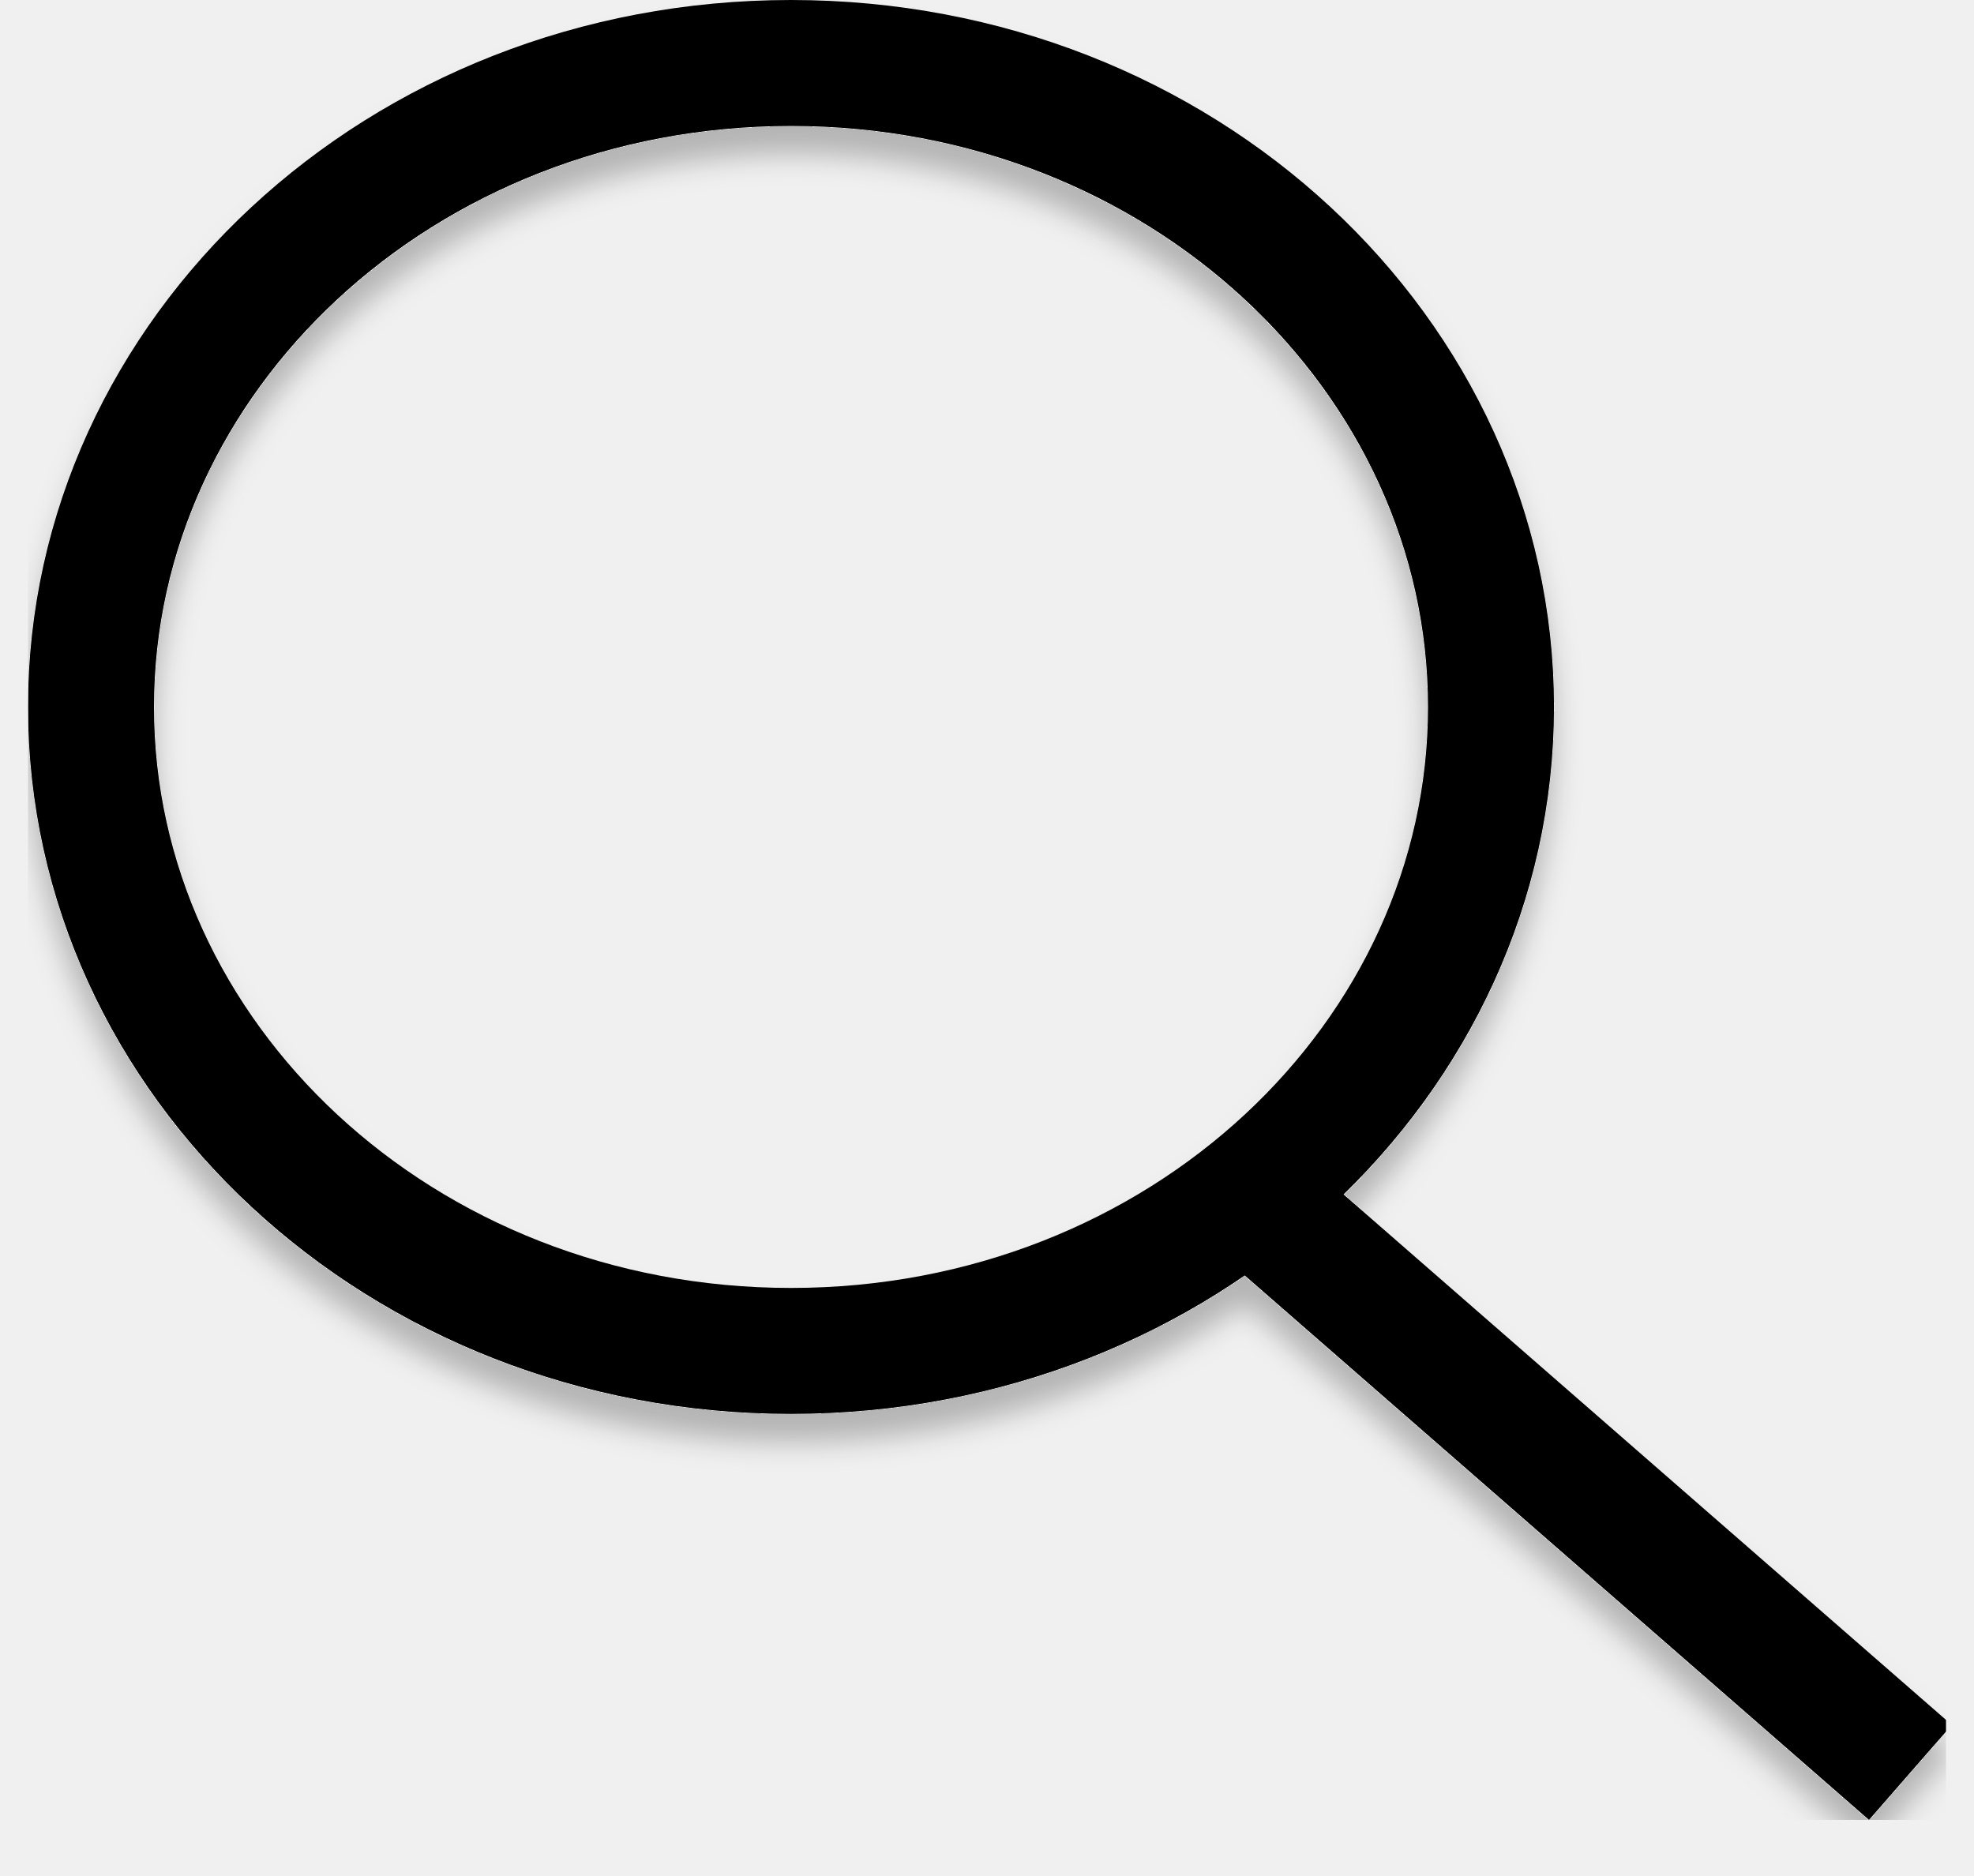
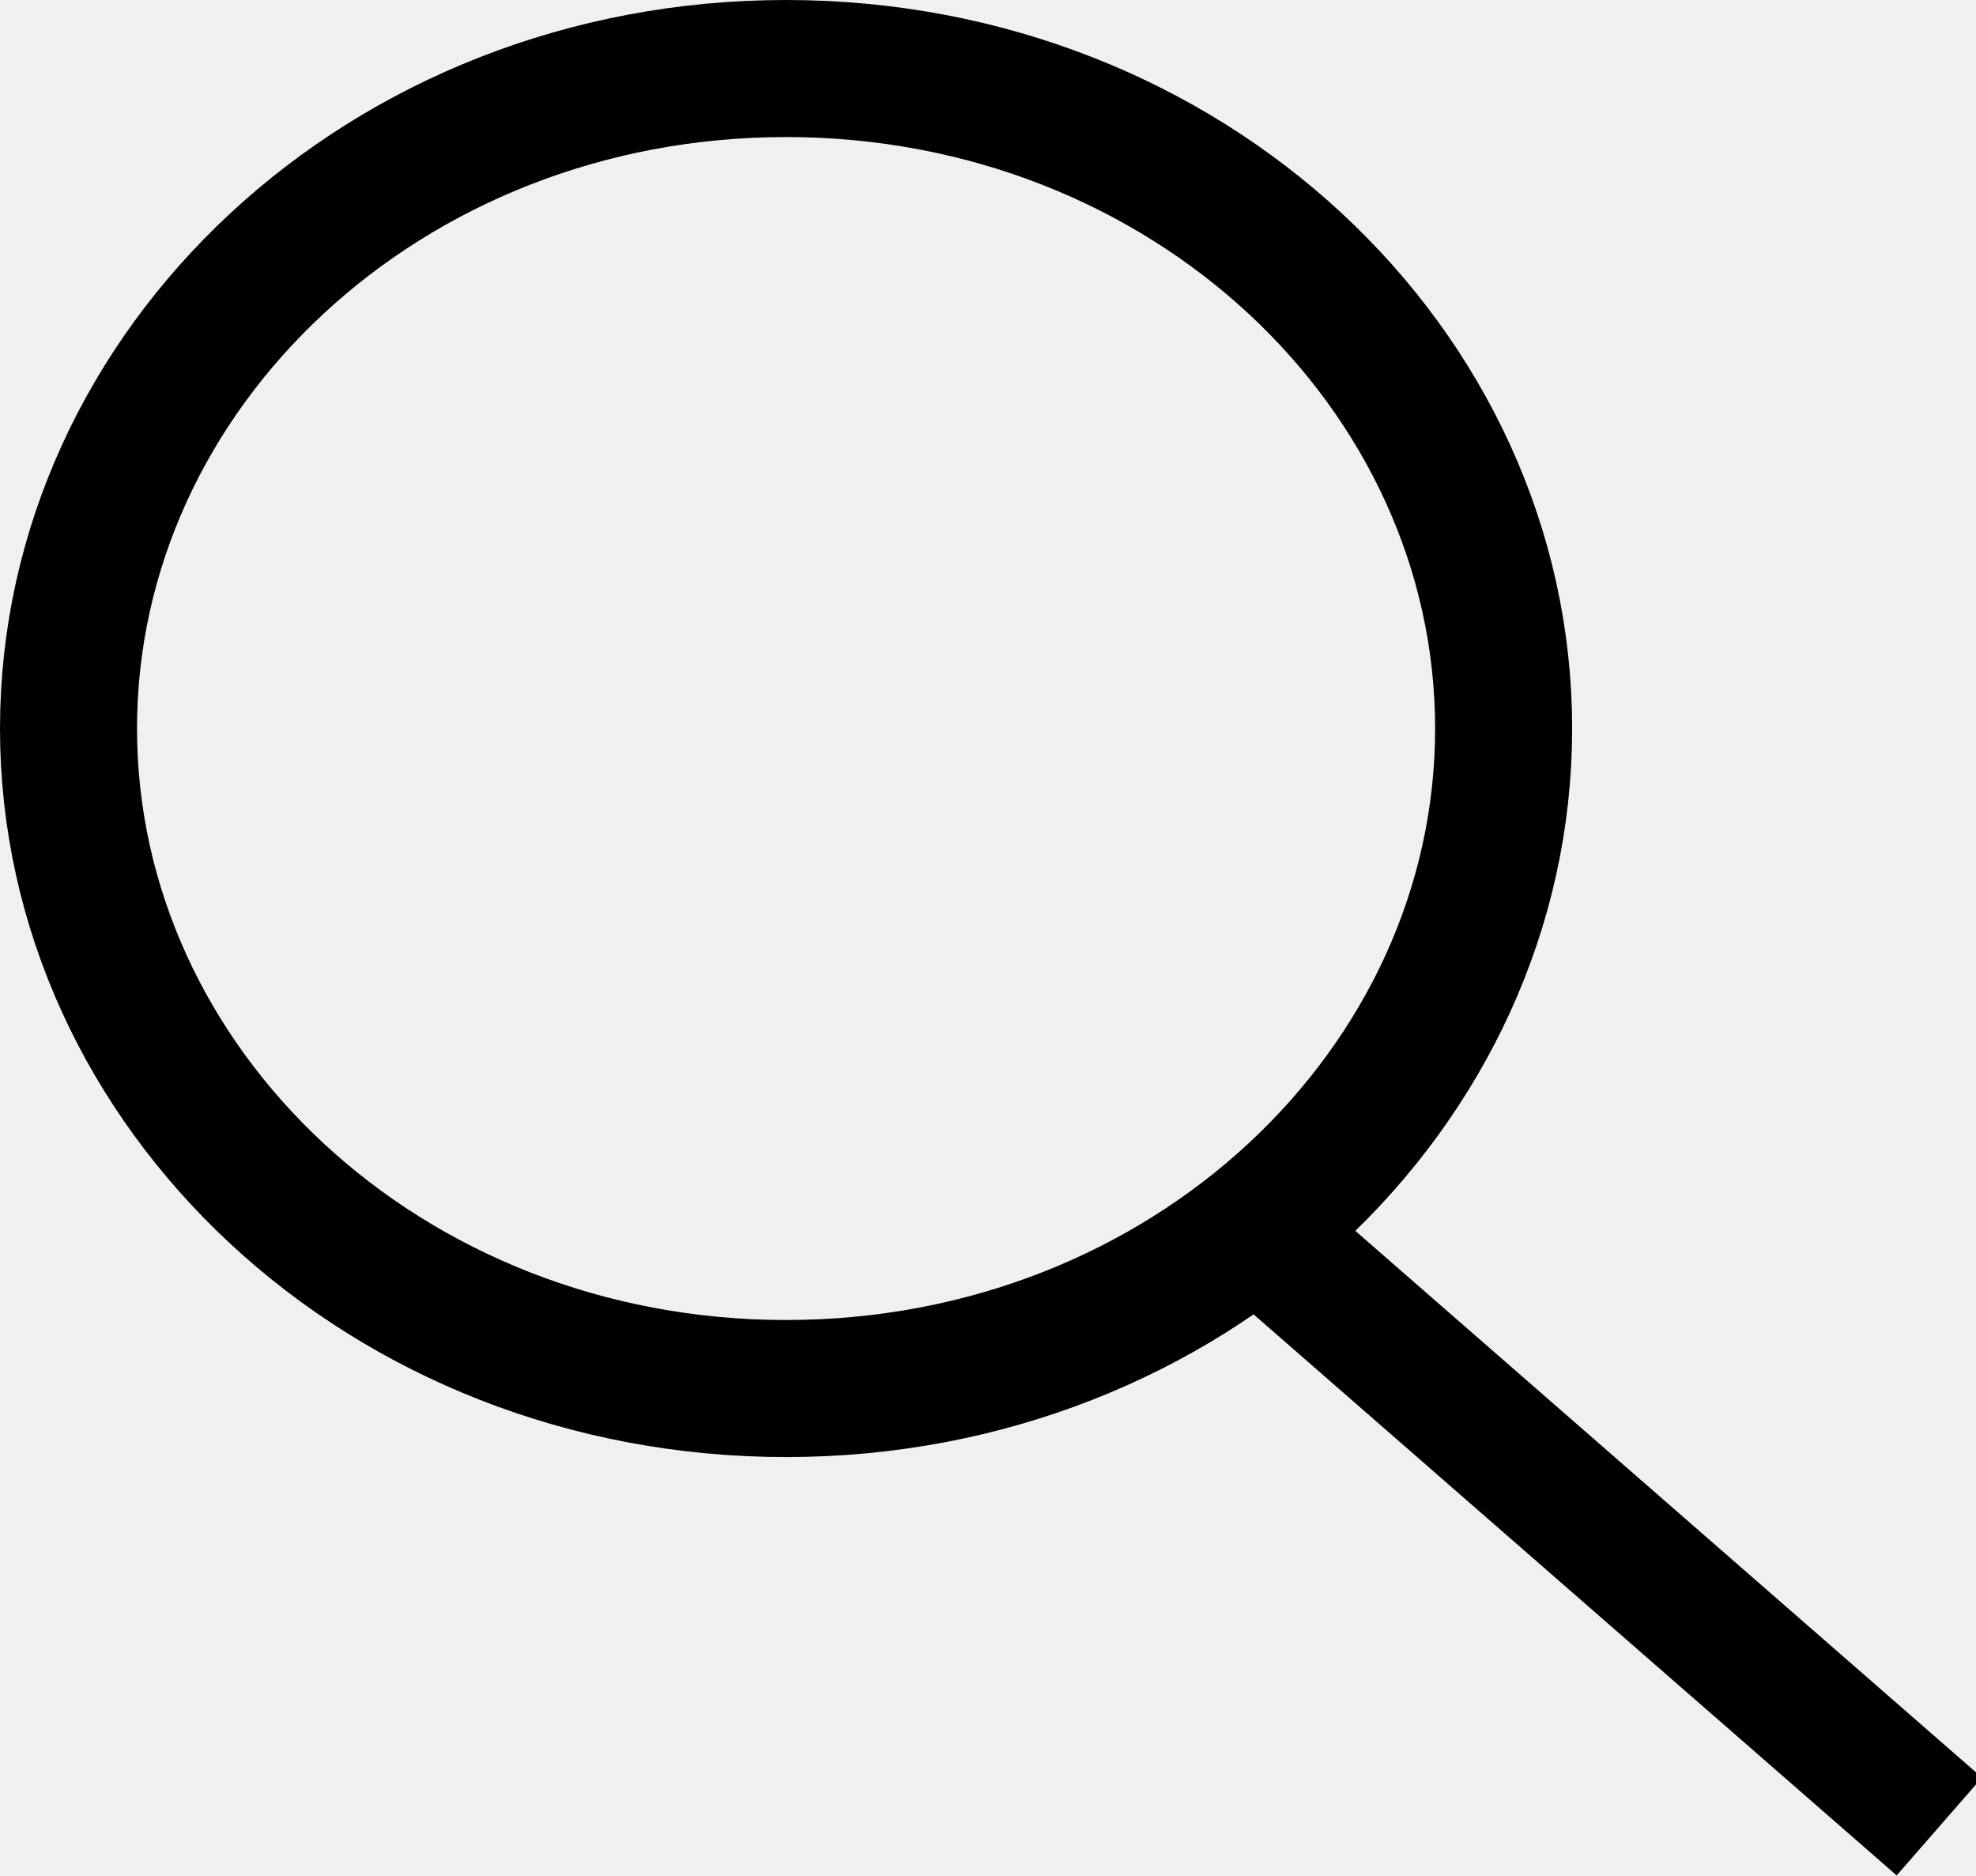
- <svg xmlns="http://www.w3.org/2000/svg" width="282" height="268" viewBox="0 0 282 268" fill="none">
-   <g clip-path="url(#clip0)" filter="url(#filter0_d)">
-     <line x1="182.916" y1="174.717" x2="272.916" y2="253.217" stroke="black" stroke-width="18" />
-     <path d="M213 101C213 151.176 168.887 193 113 193C57.113 193 13 151.176 13 101C13 50.824 57.113 9 113 9C168.887 9 213 50.824 213 101Z" stroke="black" stroke-width="18" />
+ <svg xmlns="http://www.w3.org/2000/svg" width="274" height="260" viewBox="0 0 274 260" fill="none">
+   <g clip-path="url(#clip0)">
+     <line x1="178.916" y1="174.717" x2="268.916" y2="253.217" stroke="black" stroke-width="18" />
+     <path d="M208.5 101C208.5 150.865 164.647 192.5 109 192.5C53.353 192.5 9.5 150.865 9.5 101C9.5 51.135 53.353 9.5 109 9.5C164.647 9.5 208.5 51.135 208.5 101Z" stroke="black" stroke-width="19" />
  </g>
  <defs>
-     <filter id="filter0_d" x="0" y="0" width="282" height="268" filterUnits="userSpaceOnUse" color-interpolation-filters="sRGB">
-       <feFlood flood-opacity="0" result="BackgroundImageFix" />
-       <feColorMatrix in="SourceAlpha" type="matrix" values="0 0 0 0 0 0 0 0 0 0 0 0 0 0 0 0 0 0 127 0" result="hardAlpha" />
-       <feOffset dy="4" />
-       <feGaussianBlur stdDeviation="2" />
-       <feComposite in2="hardAlpha" operator="out" />
-       <feColorMatrix type="matrix" values="0 0 0 0 0 0 0 0 0 0 0 0 0 0 0 0 0 0 0.25 0" />
-       <feBlend mode="normal" in2="BackgroundImageFix" result="effect1_dropShadow" />
-       <feBlend mode="normal" in="SourceGraphic" in2="effect1_dropShadow" result="shape" />
-     </filter>
    <clipPath id="clip0">
-       <rect width="274" height="260" fill="white" transform="translate(4)" />
+       <rect width="274" height="260" fill="white" />
    </clipPath>
  </defs>
</svg>
